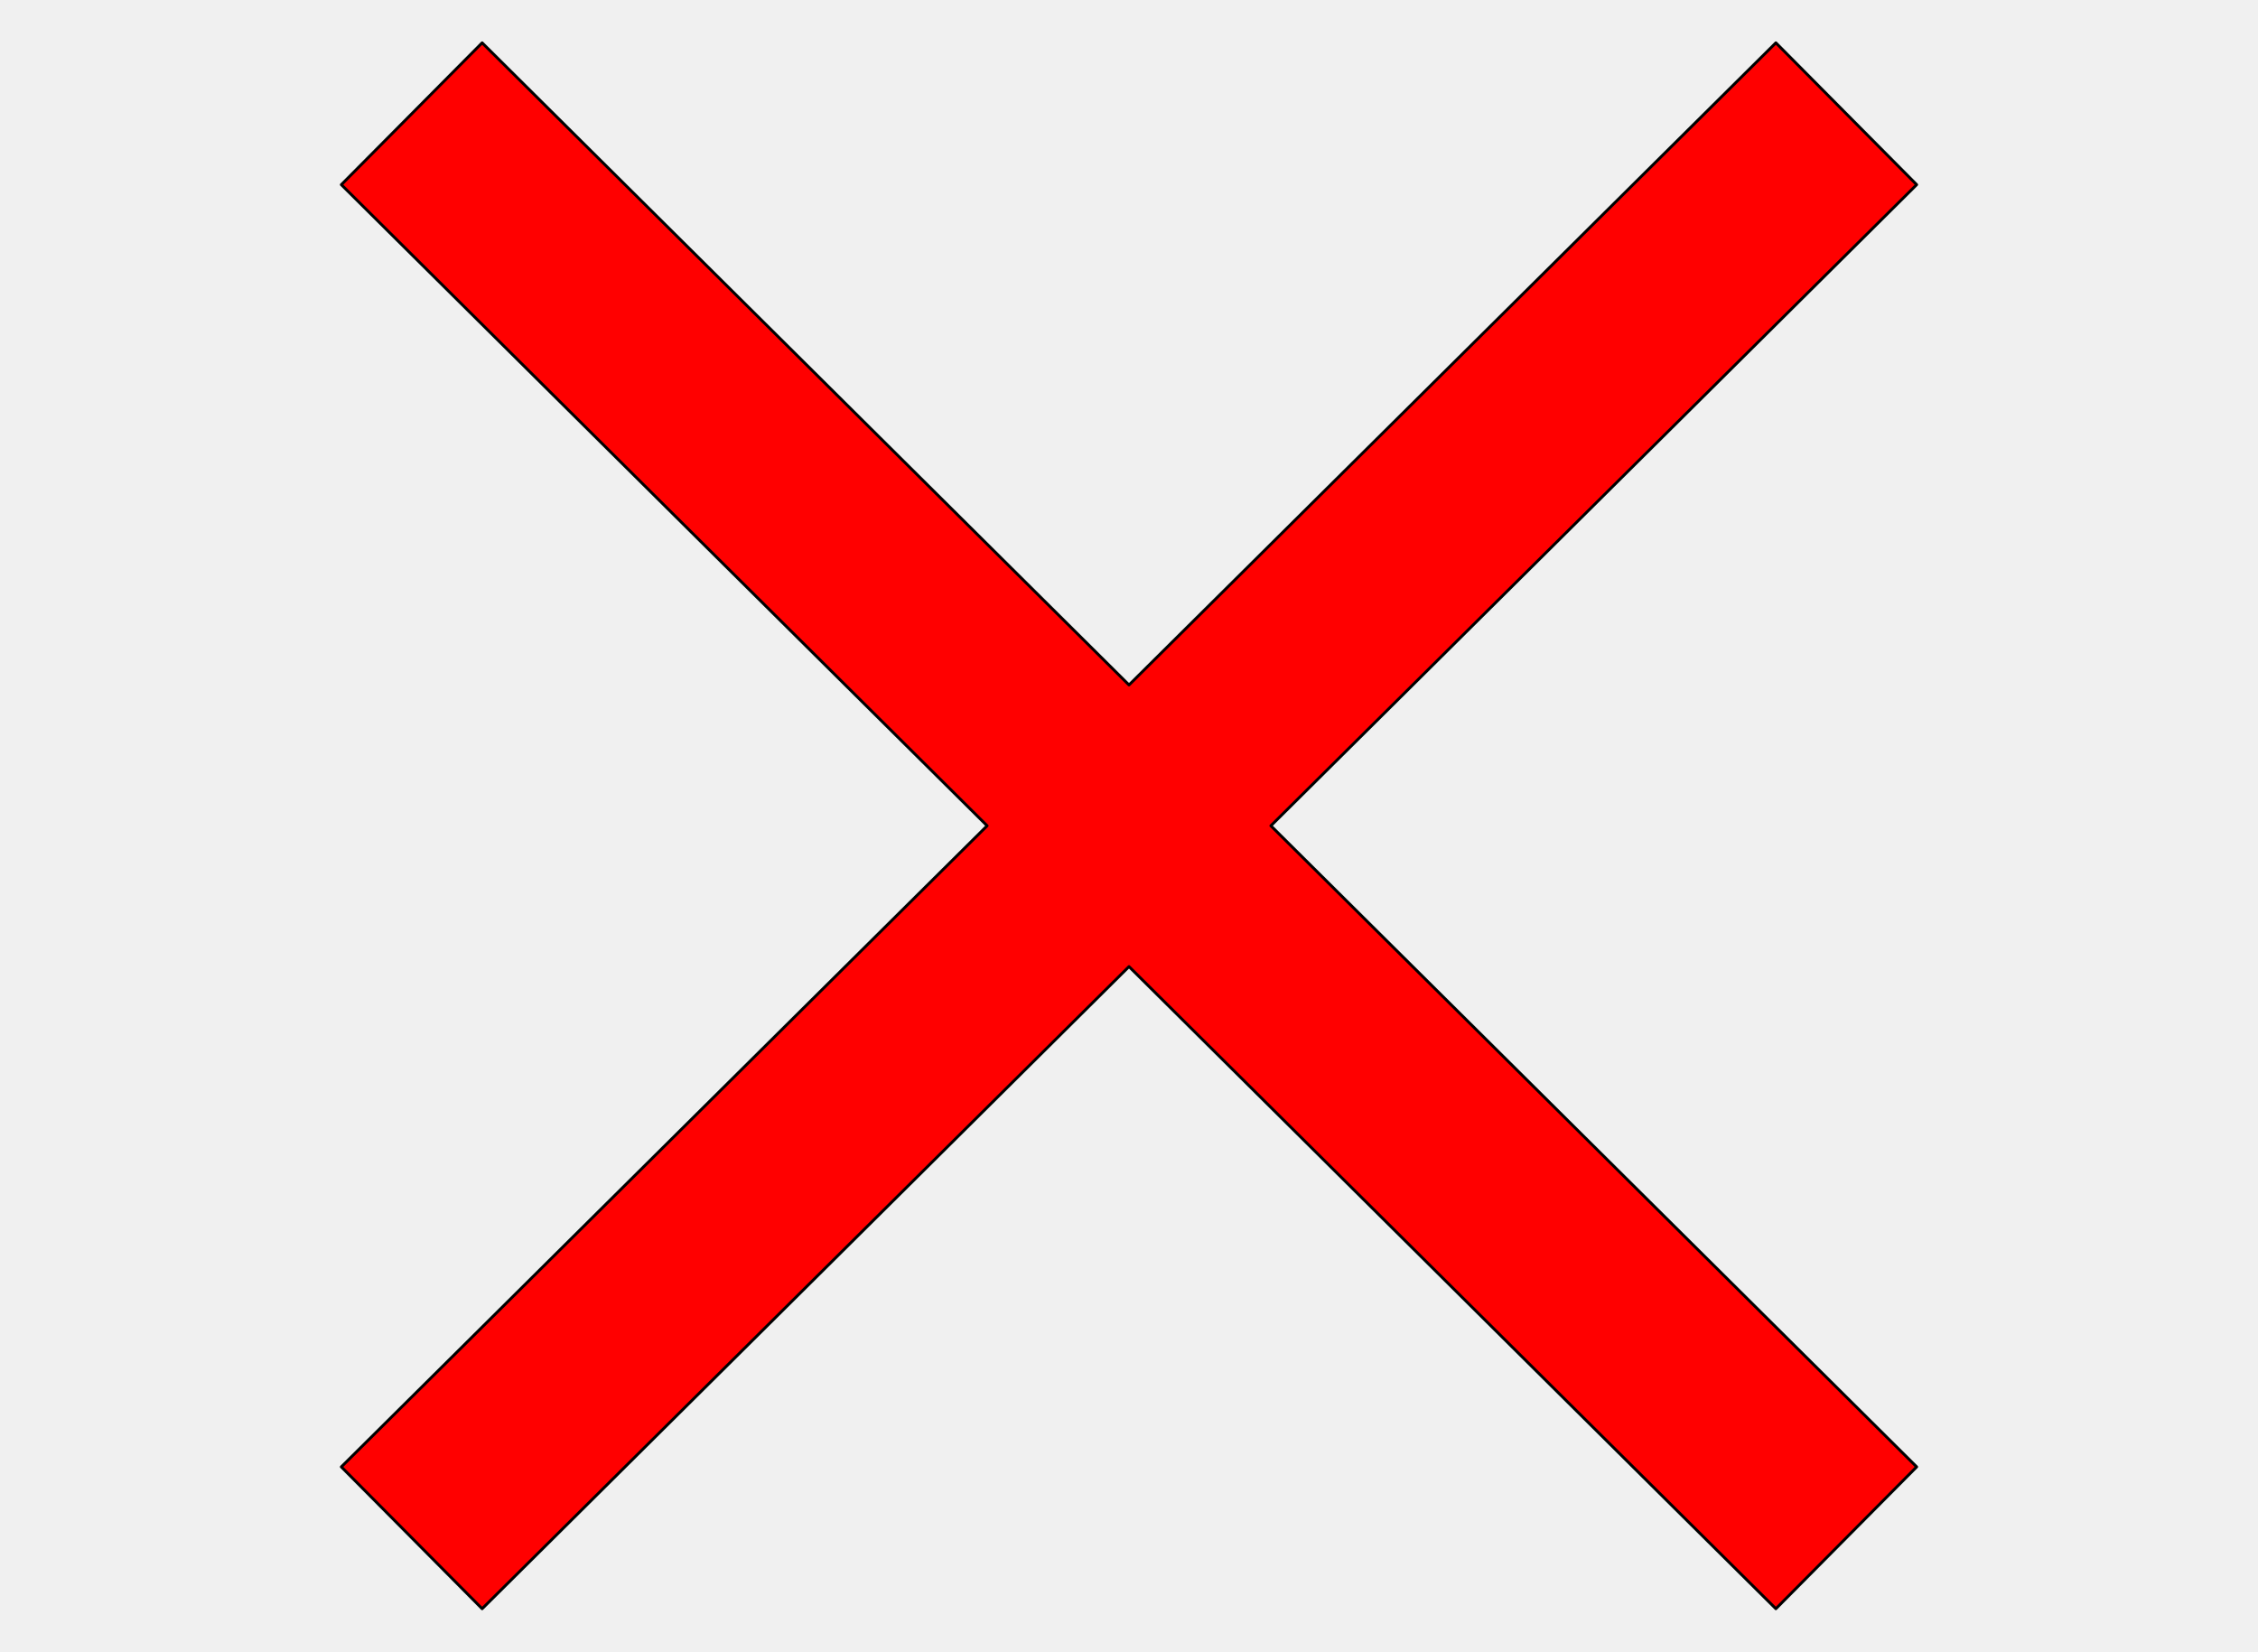
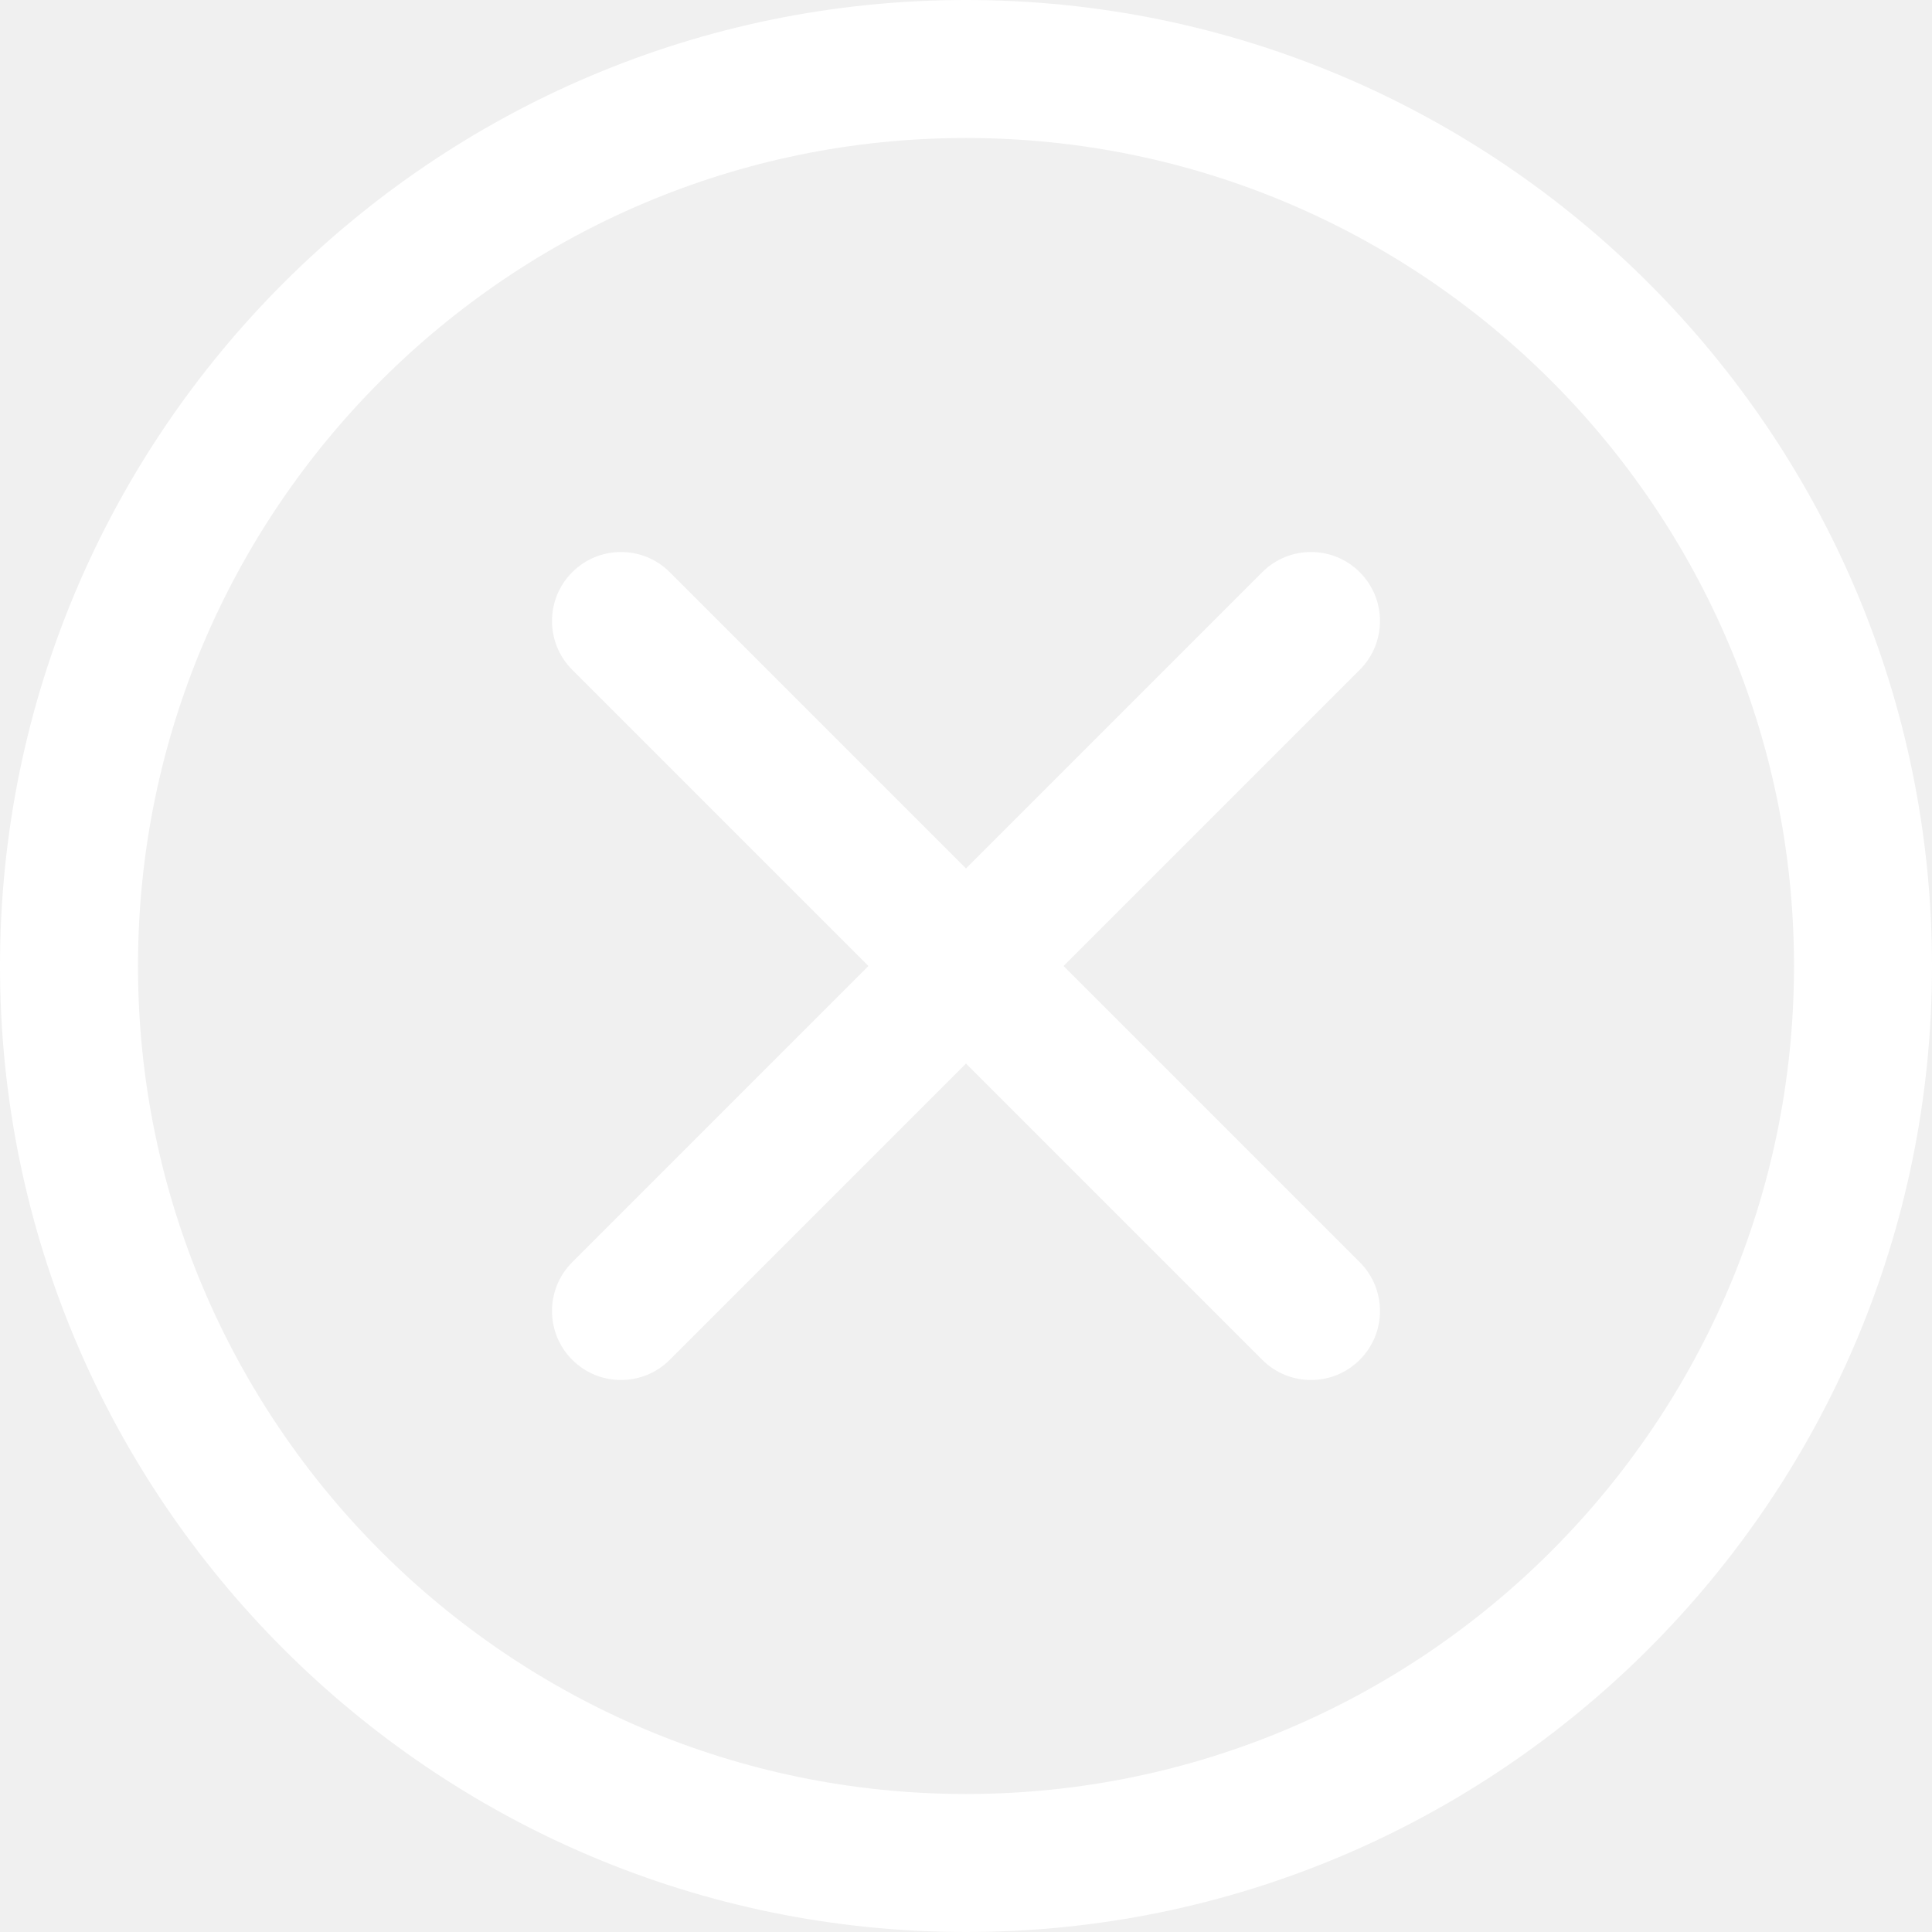
- <svg xmlns="http://www.w3.org/2000/svg" version="1.1" viewBox="0.0 0.0 793.0 580.0" fill="none" stroke="none" stroke-linecap="square" stroke-miterlimit="10">
-   <clipPath id="p.0">
-     <path d="m0 0l793.0 0l0 580.0l-793.0 0l0 -580.0z" clip-rule="nonzero" />
-   </clipPath>
-   <g clip-path="url(#p.0)">
-     <path fill="#000000" fill-opacity="0.0" d="m0 0l793.0 0l0 580.0l-793.0 0z" fill-rule="evenodd" />
-     <path fill="#ff0000" d="m119.869 64.856l49.454 -49.819l227.177 225.509l227.177 -225.509l49.454 49.819l-226.81 225.144l226.81 225.144l-49.454 49.819l-227.177 -225.509l-227.177 225.509l-49.454 -49.819l226.81 -225.144z" fill-rule="evenodd" />
-     <path stroke="#000000" stroke-width="1.0" stroke-linejoin="round" stroke-linecap="butt" d="m119.869 64.856l49.454 -49.819l227.177 225.509l227.177 -225.509l49.454 49.819l-226.81 225.144l226.81 225.144l-49.454 49.819l-227.177 -225.509l-227.177 225.509l-49.454 -49.819l226.81 -225.144z" fill-rule="evenodd" />
-   </g>
+ <svg xmlns="http://www.w3.org/2000/svg" height="512pt" style="fill:#ffffff;" viewBox="0 0 512 512" width="512pt">
+   <path d="m256 512c-141.16 0-256-114.84-256-256s114.84-256 256-256 256 114.84 256 256-114.84 256-256 256zm0-475.43c-120.992 0-219.43 98.438-219.43 219.43s98.438 219.43 219.43 219.43 219.43-98.438 219.43-219.43-98.438-219.43-219.43-219.43zm0 0" />
+   <path d="m347.43 365.715c-4.68 0-9.359-1.785-12.93-5.359l-182.855-182.855c-7.145-7.145-7.145-18.715 0-25.855 7.141-7.141 18.715-7.145 25.855 0l182.855 182.855c7.145 7.145 7.145 18.715 0 25.855-3.57 3.574-8.246 5.359-12.926 5.359zm0 0" />
+   <path d="m164.57 365.715c-4.68 0-9.355-1.785-12.926-5.359-7.145-7.141-7.145-18.715 0-25.855l182.855-182.855c7.145-7.145 18.715-7.145 25.855 0 7.141 7.141 7.145 18.715 0 25.855l-182.855 182.855c-3.57 3.574-8.25 5.359-12.93 5.359zm0 0" />
</svg>
